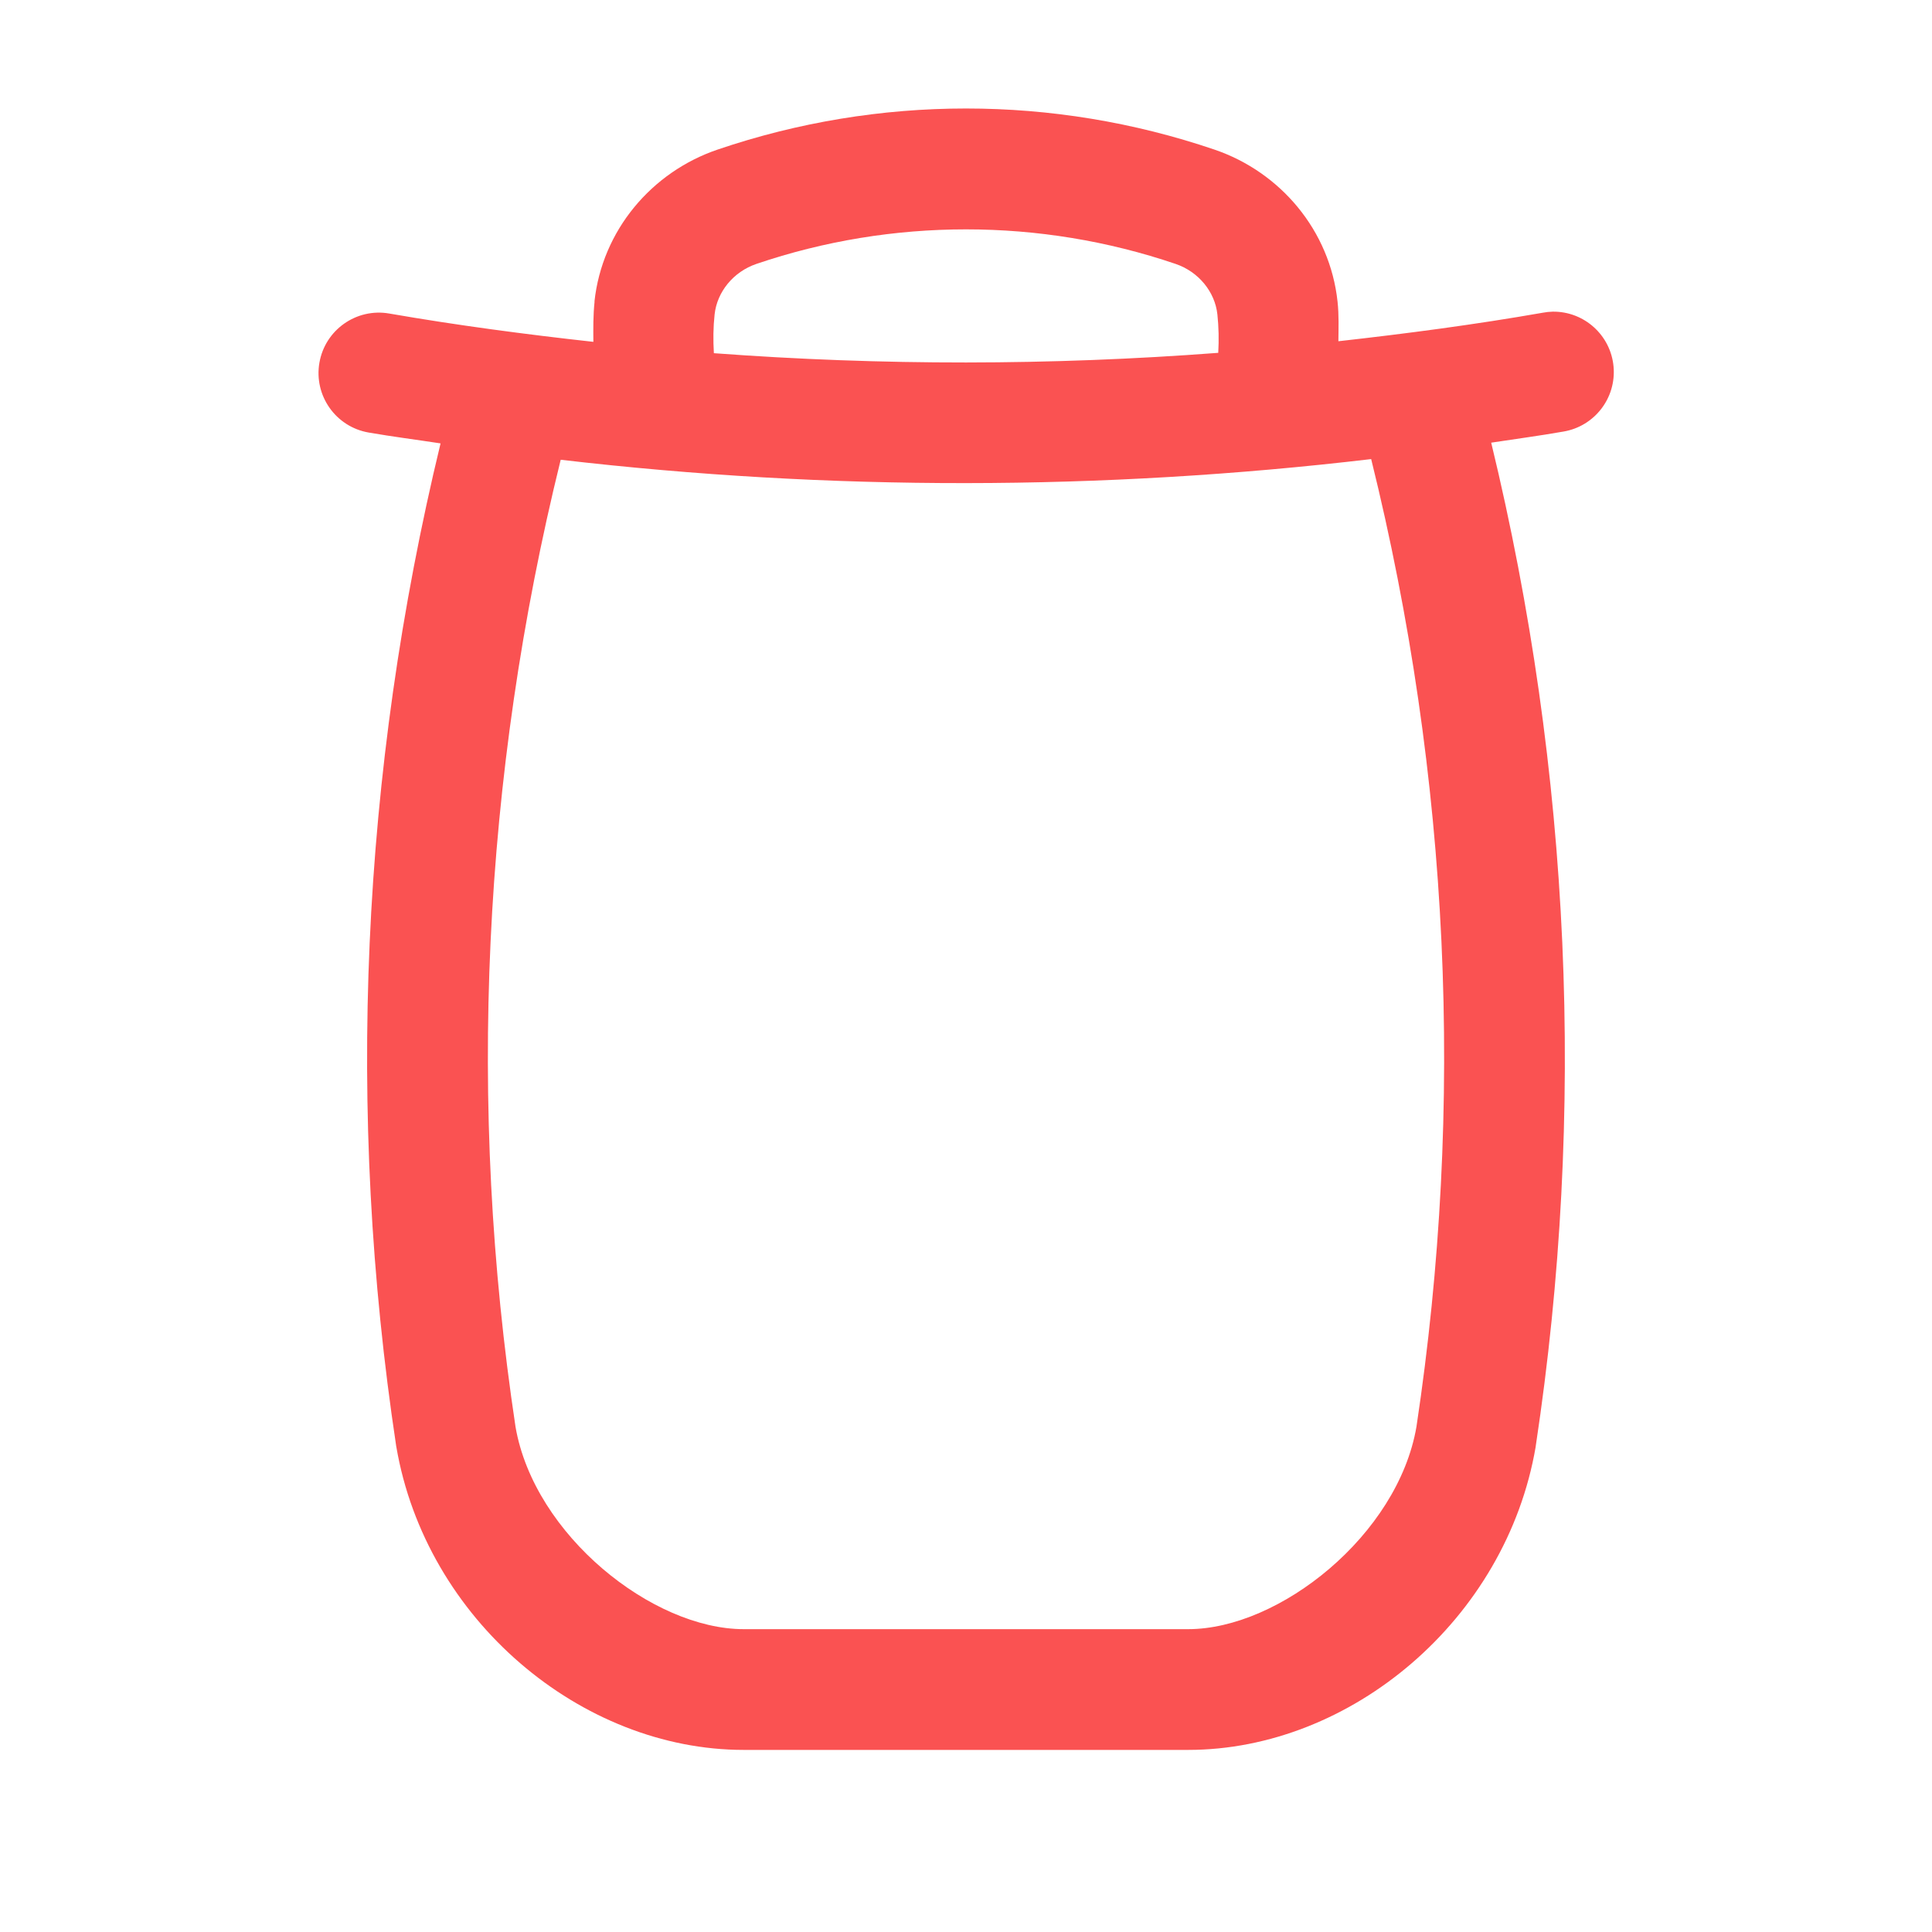
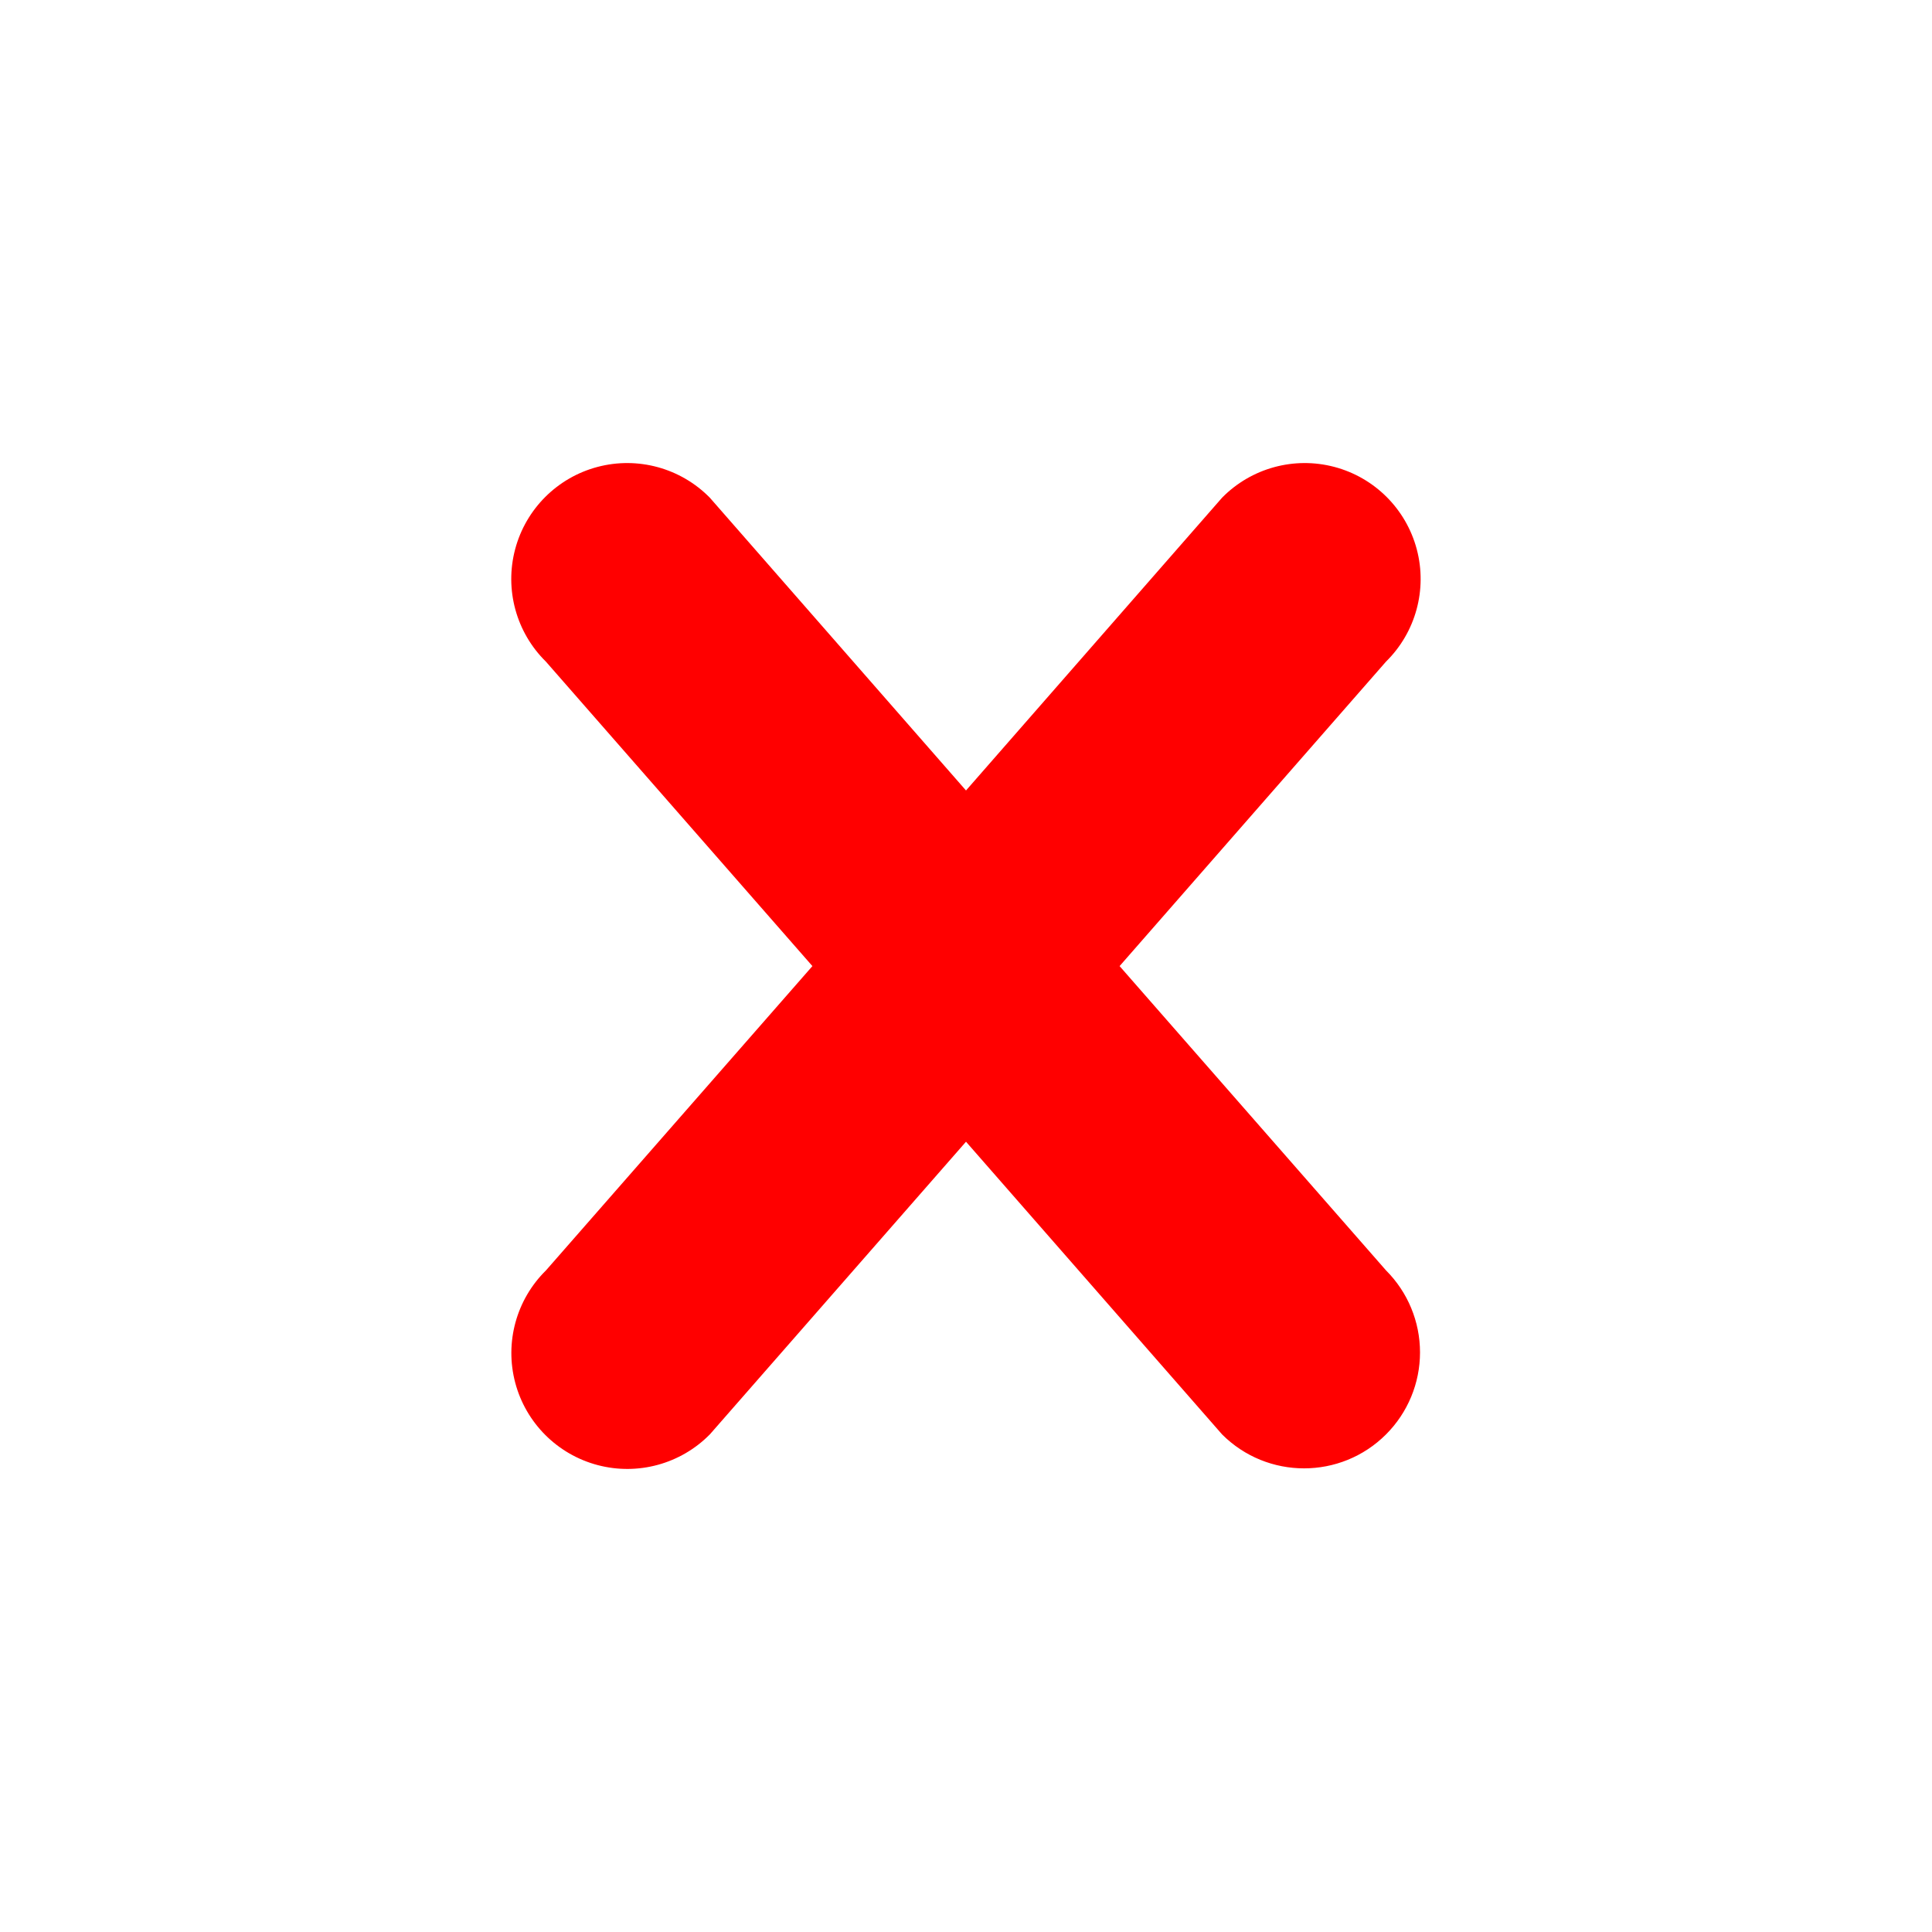
- <svg xmlns="http://www.w3.org/2000/svg" fill="#FA5252" viewBox="0 0 32 32" width="32px" height="32px">
-   <path d="M 16 1.797 C 14.61 1.797 13.22 2.024 11.887 2.477 C 10.791 2.849 9.972 3.819 9.846 4.996 L 9.848 4.996 C 9.824 5.219 9.826 5.441 9.828 5.662 C 8.698 5.537 7.57 5.388 6.447 5.193 A 1 1 0 1 0 6.105 7.164 C 6.502 7.233 6.9 7.283 7.297 7.344 C 5.98 12.79 5.728 18.426 6.561 23.943 L 6.562 23.953 L 6.564 23.961 C 7.053 26.828 9.628 28.984 12.318 28.984 L 19.68 28.984 C 22.371 28.984 24.947 26.828 25.436 23.961 L 25.436 23.953 L 25.438 23.943 C 26.272 18.422 26.019 12.782 24.699 7.332 C 25.098 7.271 25.498 7.218 25.896 7.148 A 1 1 0 0 0 25.719 5.162 A 1 1 0 0 0 25.551 5.18 C 24.427 5.377 23.299 5.525 22.168 5.652 C 22.17 5.434 22.178 5.216 22.154 4.996 C 22.028 3.819 21.209 2.849 20.113 2.477 C 18.78 2.024 17.39 1.797 16 1.797 z M 16 3.799 C 17.173 3.799 18.346 3.989 19.471 4.371 C 19.853 4.501 20.124 4.834 20.164 5.209 C 20.186 5.421 20.19 5.629 20.178 5.844 C 17.397 6.055 14.605 6.057 11.824 5.85 C 11.811 5.633 11.813 5.421 11.836 5.209 C 11.876 4.834 12.147 4.501 12.529 4.371 C 13.654 3.989 14.827 3.799 16 3.799 z M 22.711 7.604 C 24.011 12.858 24.264 18.303 23.461 23.631 C 23.153 25.426 21.191 26.984 19.68 26.984 L 12.318 26.984 C 10.809 26.984 8.85 25.428 8.539 23.635 C 7.736 18.31 7.99 12.867 9.287 7.615 C 13.747 8.135 18.252 8.13 22.711 7.604 z" />
+ <svg xmlns="http://www.w3.org/2000/svg" viewBox="0 0 20 20" id="entypo-cross" width="128" height="128" fill="#ff0000">
+   <g>
+     <path d="M14.348 14.849a1.2 1.2 0 0 1-1.697 0L10 11.819l-2.651 3.029a1.2 1.2 0 1 1-1.697-1.697l2.758-3.15-2.759-3.152a1.2 1.2 0 1 1 1.697-1.697L10 8.183l2.651-3.031a1.2 1.2 0 1 1 1.697 1.697l-2.758 3.152 2.758 3.15a1.2 1.2 0 0 1 0 1.698z" />
+   </g>
</svg>
